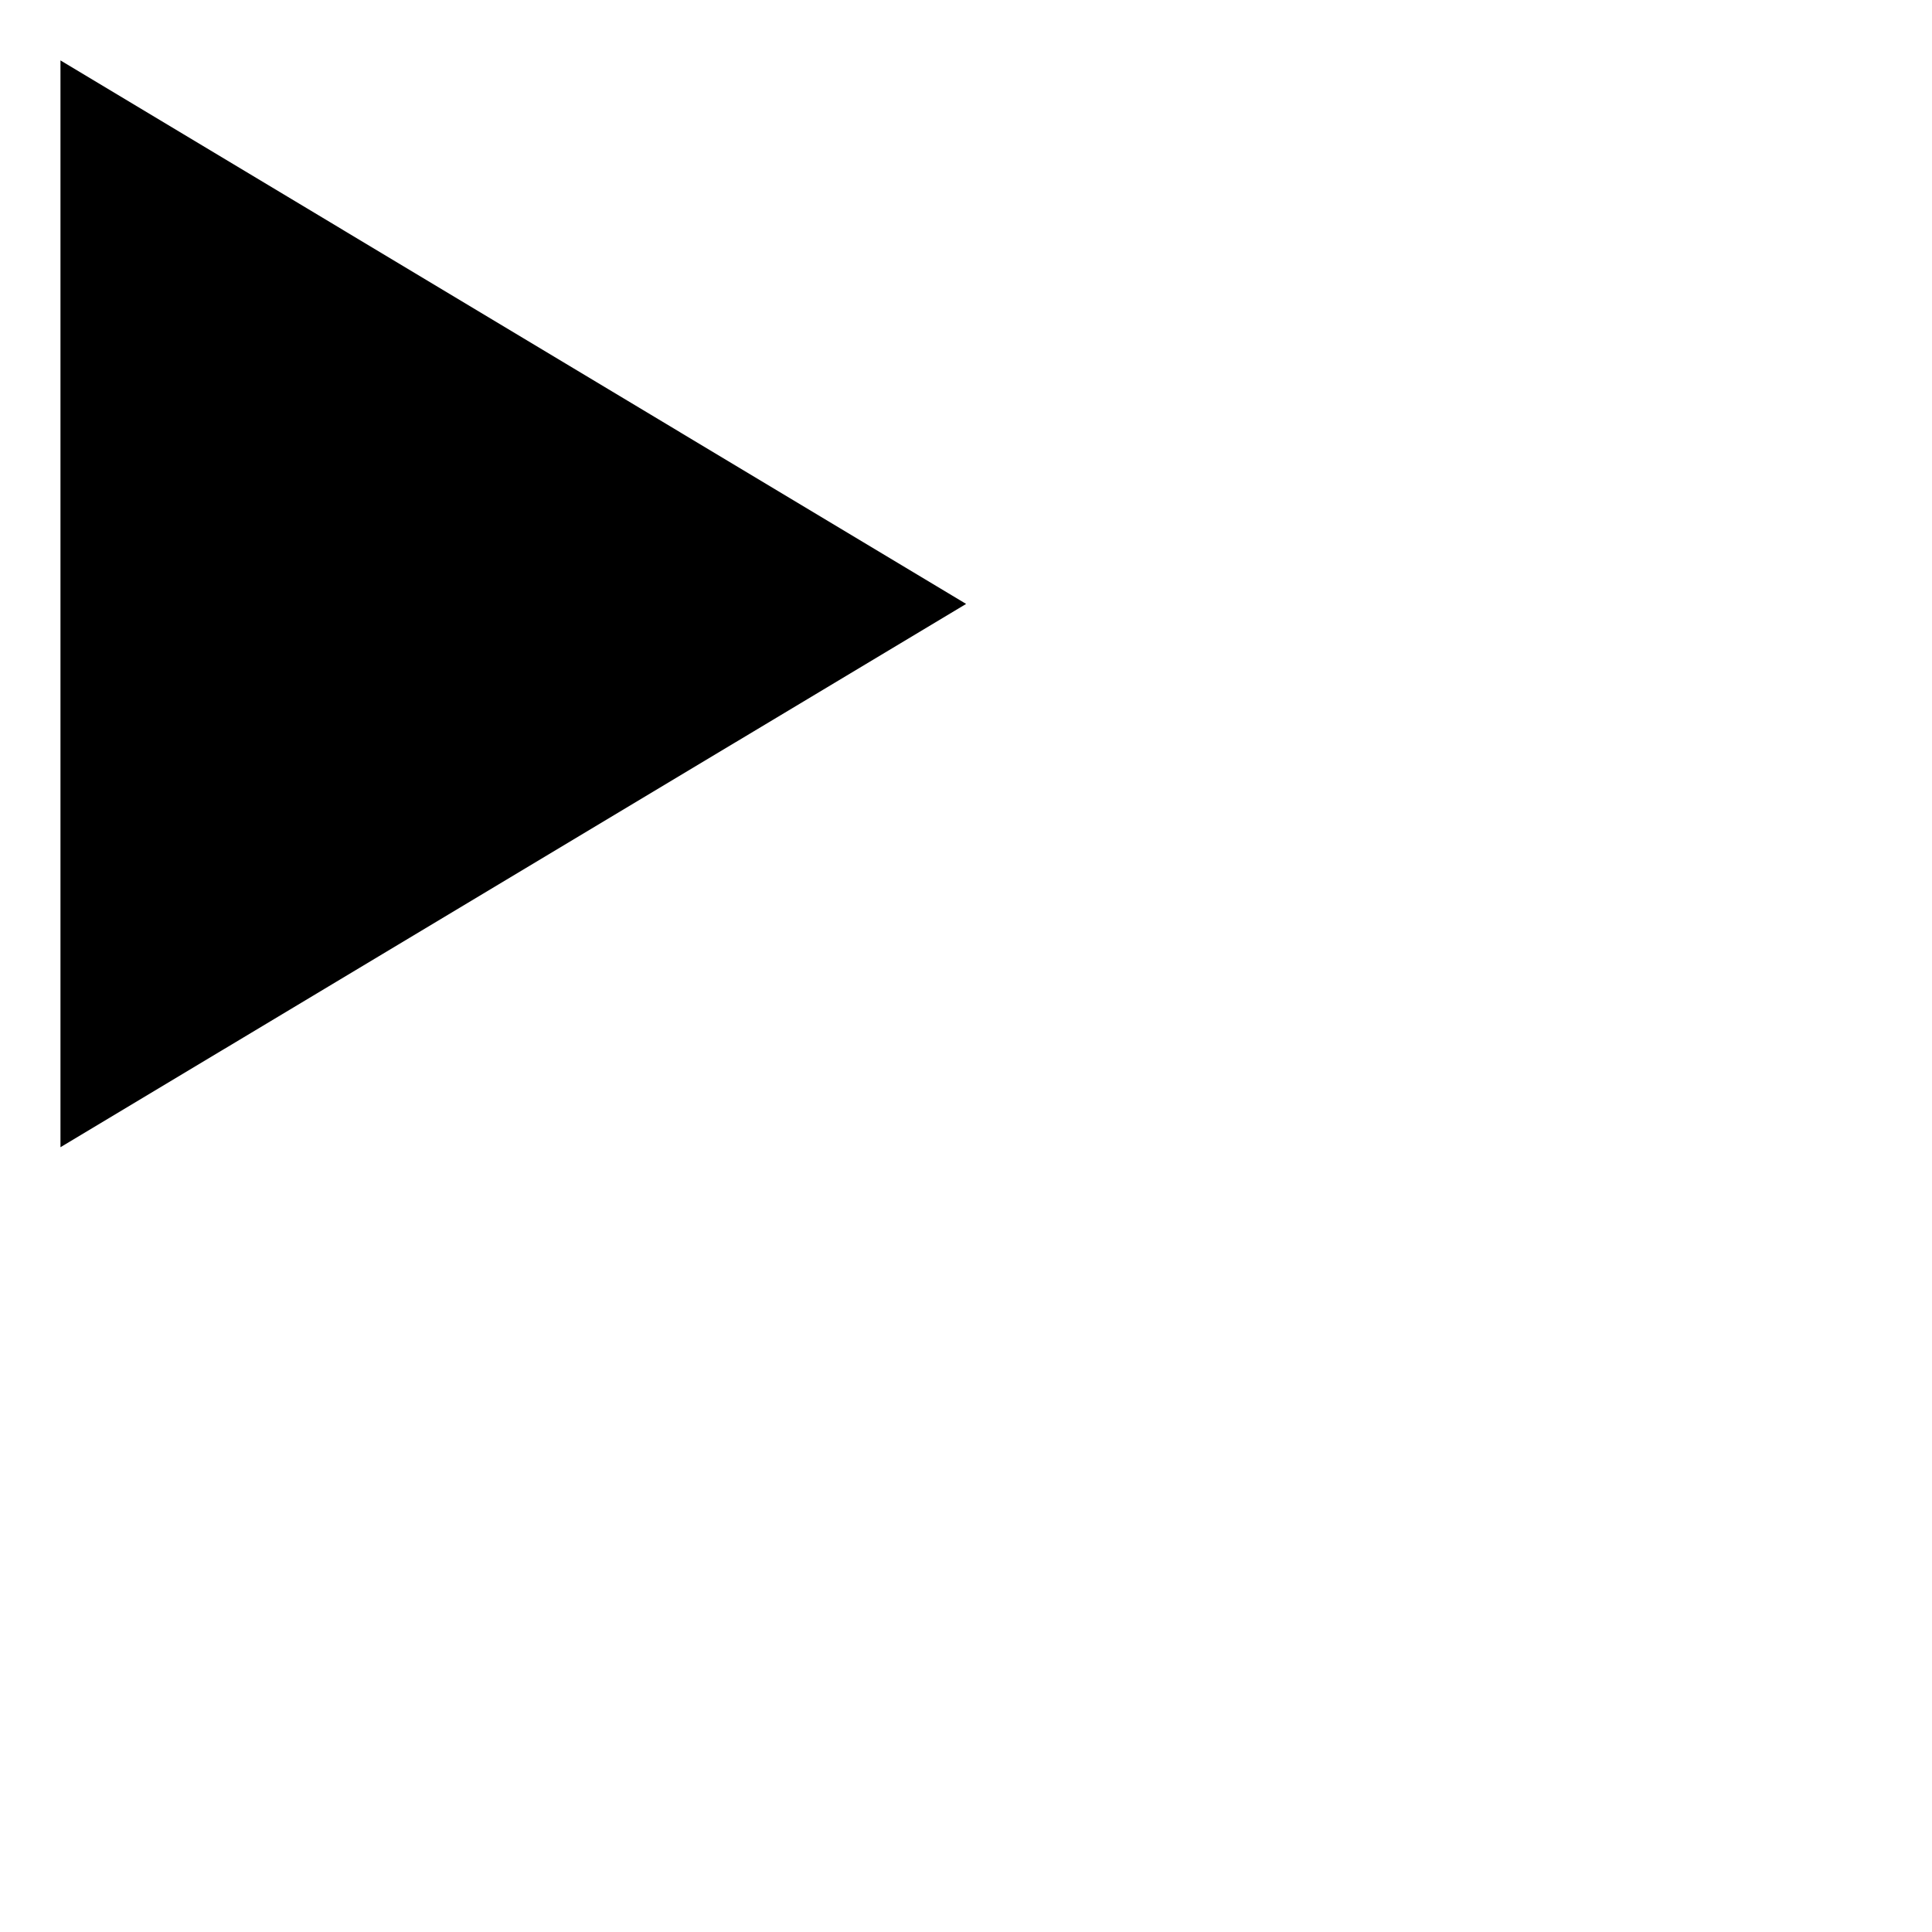
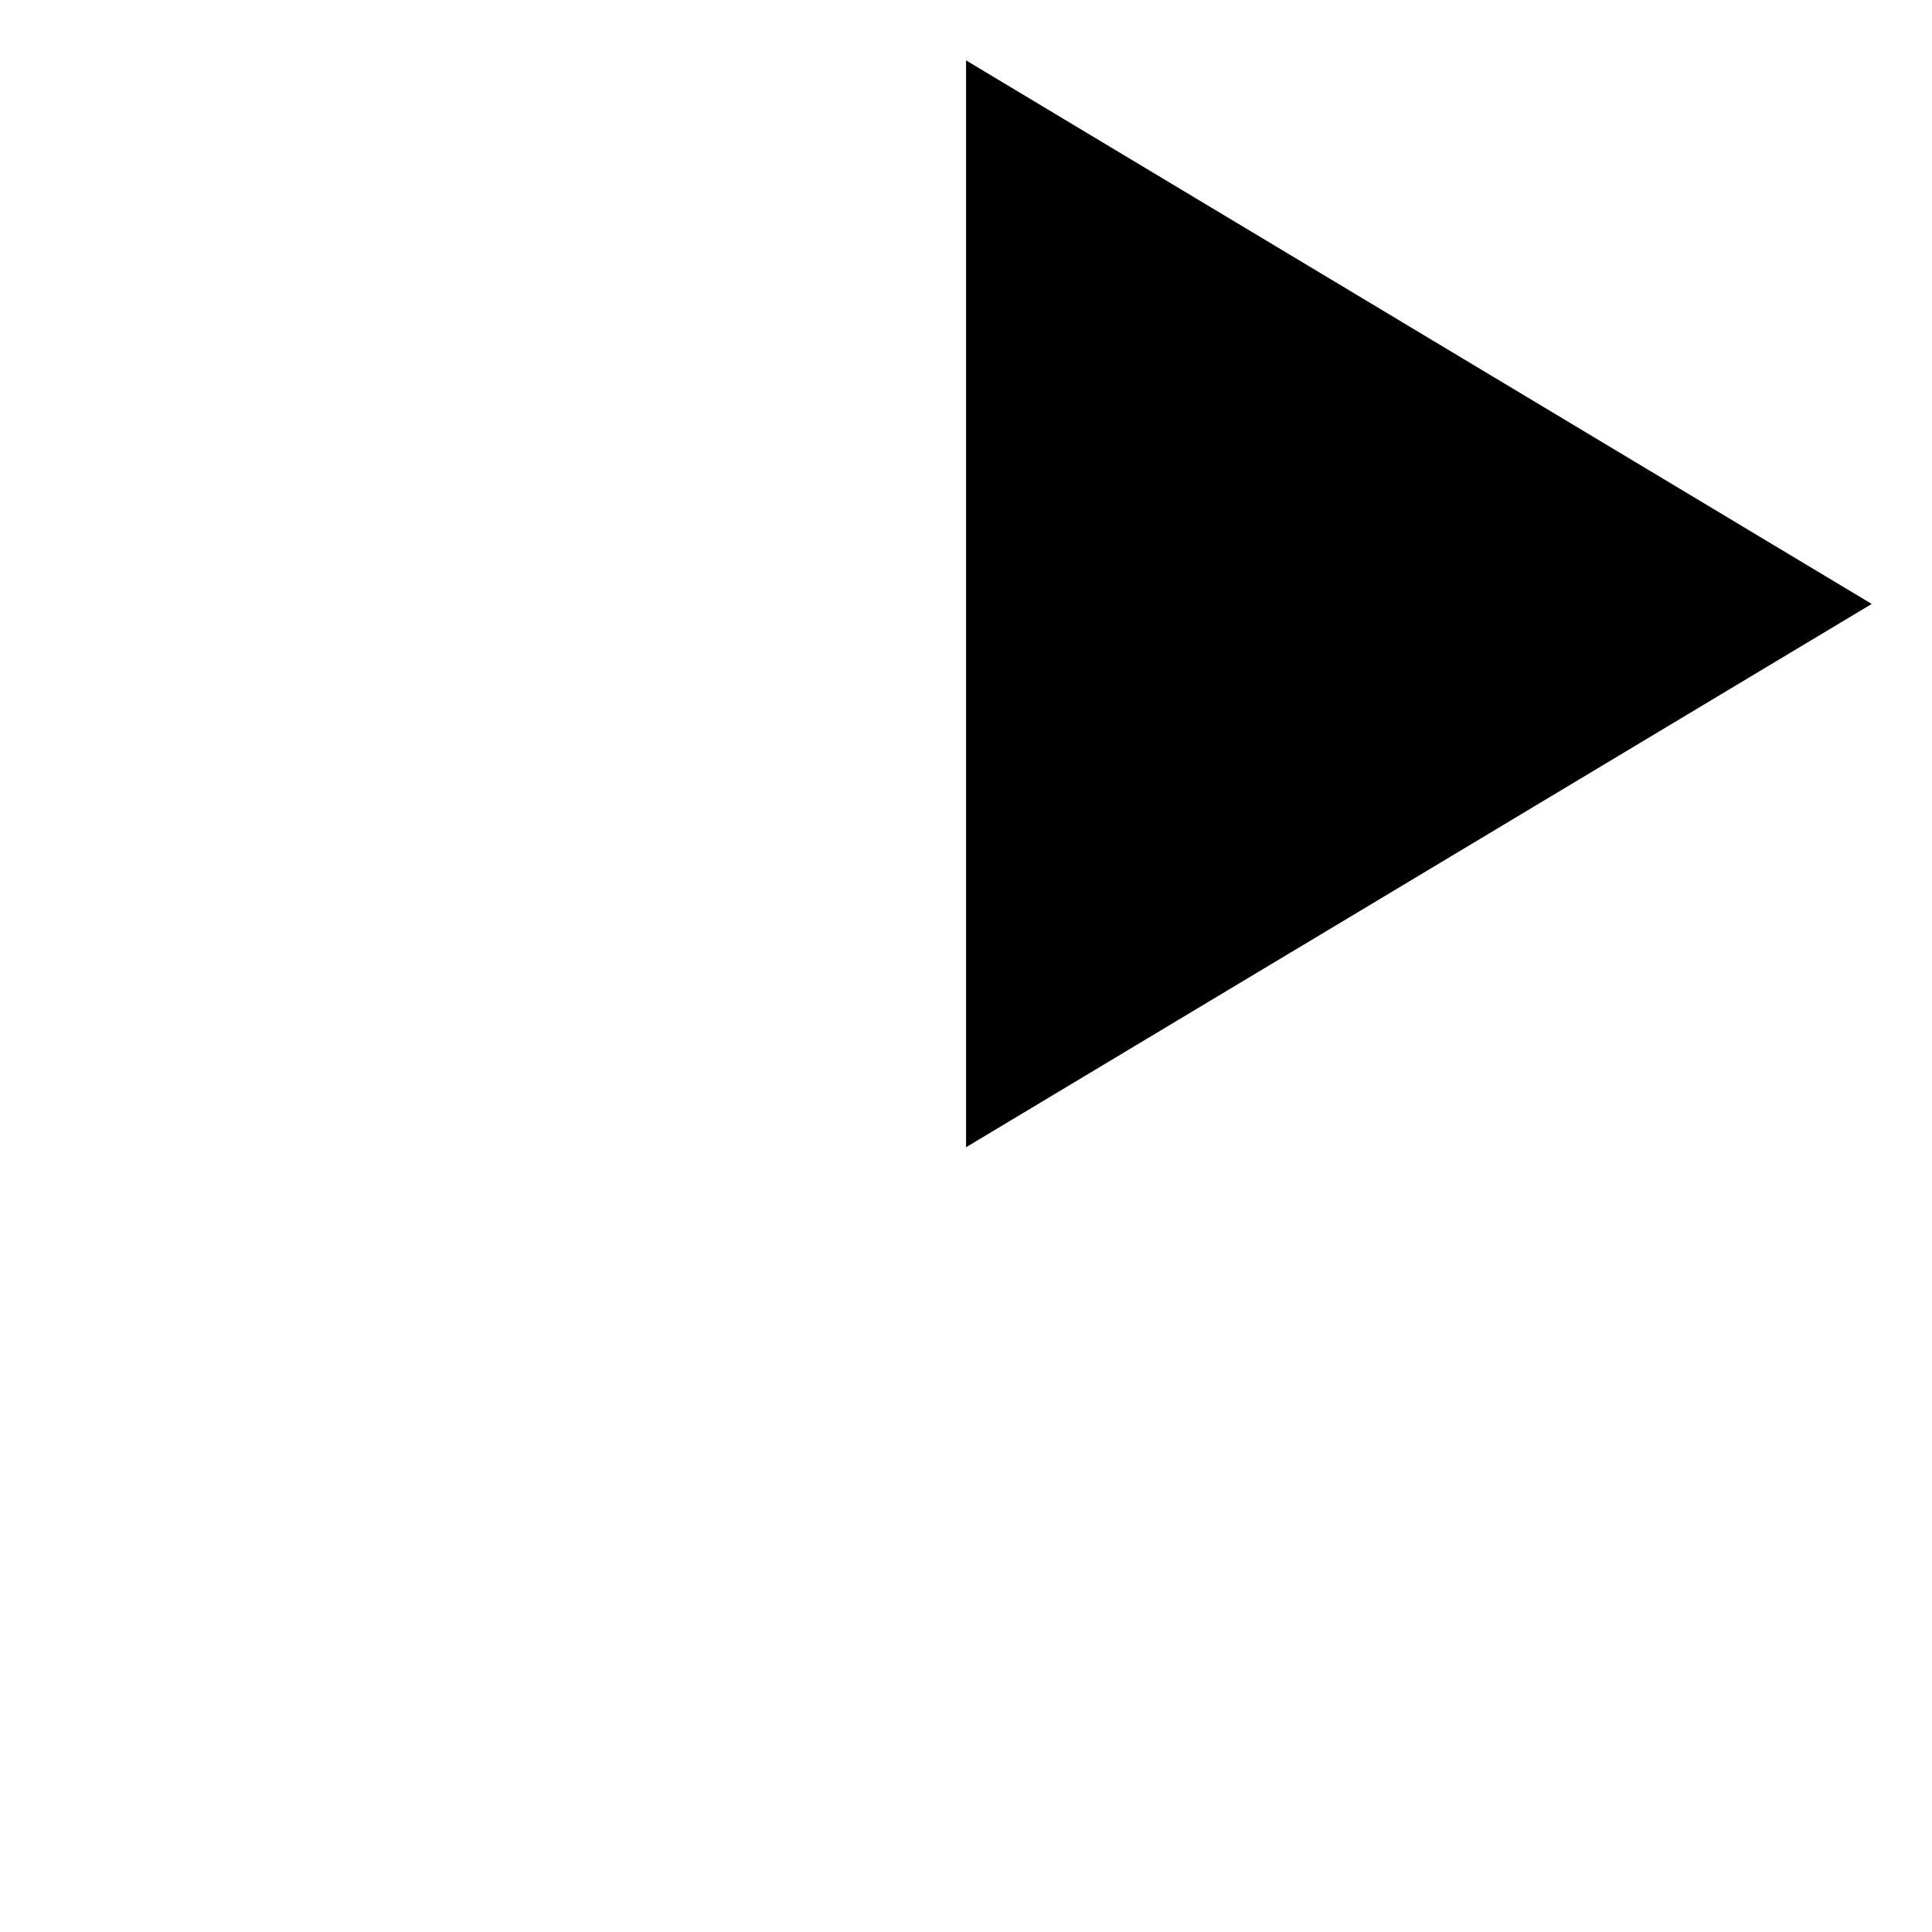
<svg xmlns="http://www.w3.org/2000/svg" id="svg8" version="1.1" viewBox="0 0 8.467 8.467" height="32" width="32">
  <defs id="defs2" />
  <g transform="translate(0,-288.5333)" id="layer1">
-     <g id="g2341" transform="rotate(90,3.174999,290.65)">
+     <g id="g2341" transform="rotate(90,5.159374,292.6344)">
      <path style="fill:#000000;fill-opacity:1;stroke:none;stroke-width:0.265px;stroke-linecap:butt;stroke-linejoin:miter;stroke-opacity:1" d="m 1.323,293.56 h 4.763 l -2.381,-3.969 z" id="path469" />
    </g>
  </g>
</svg>
